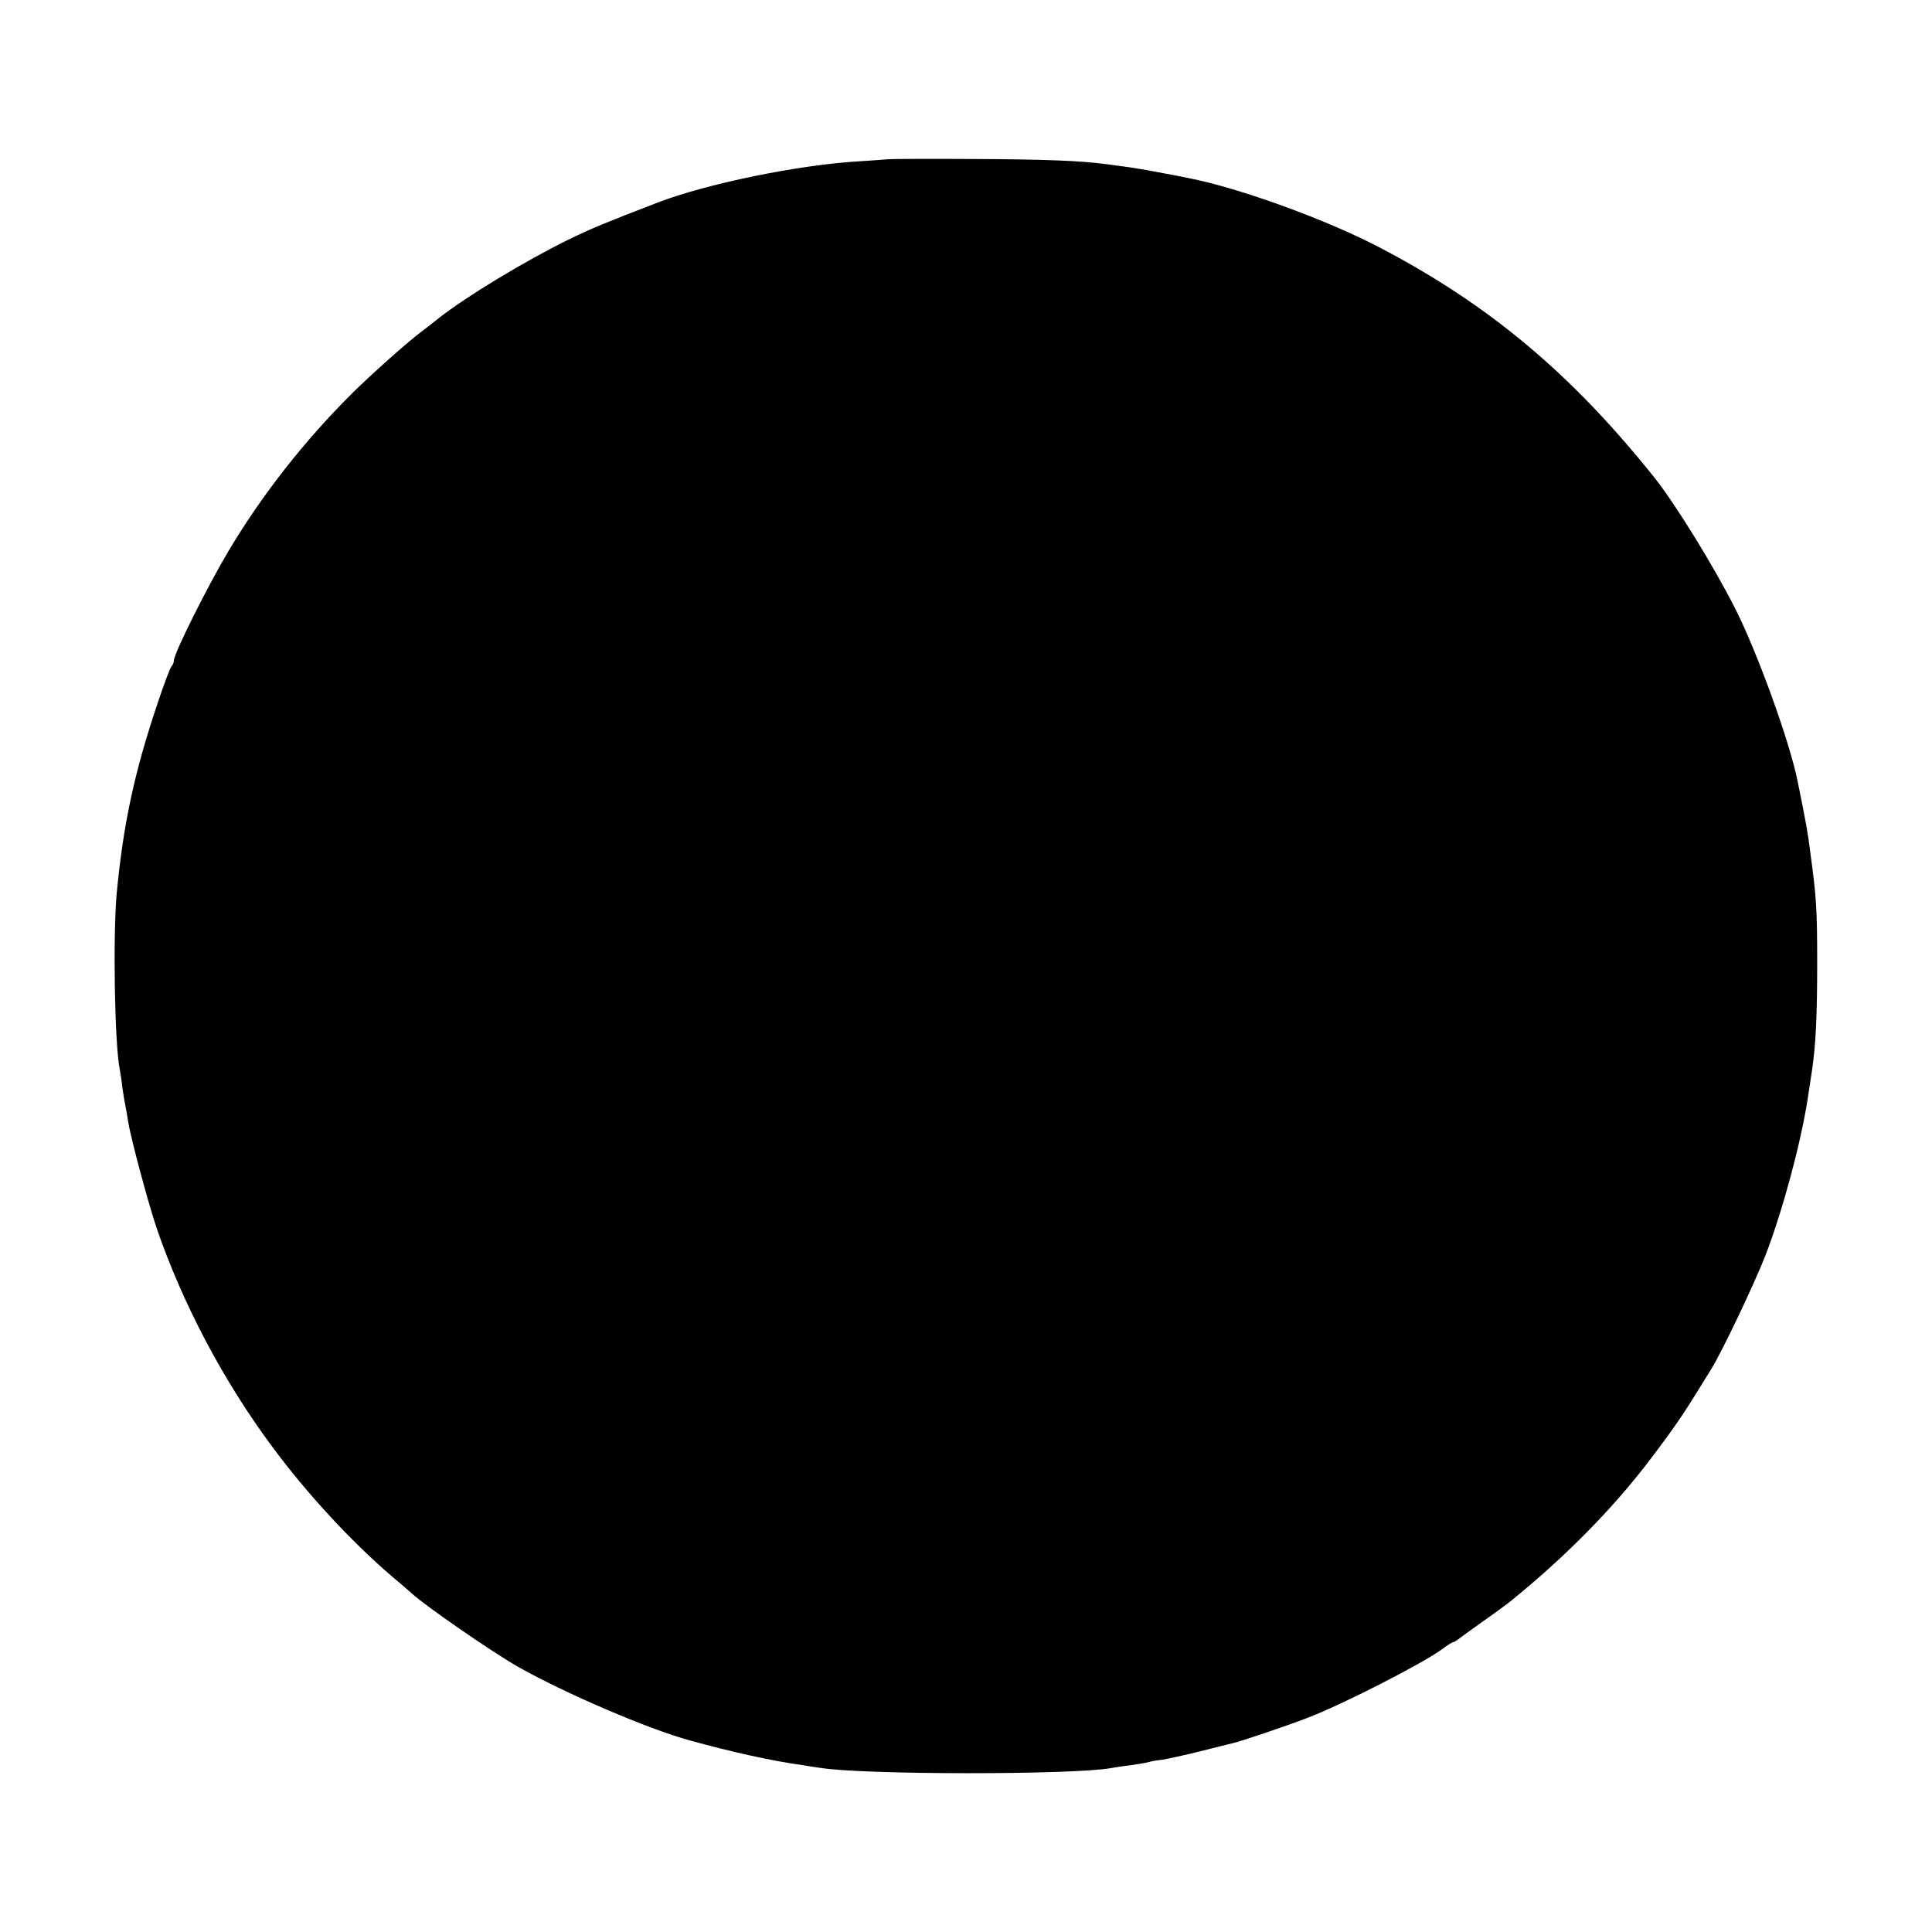
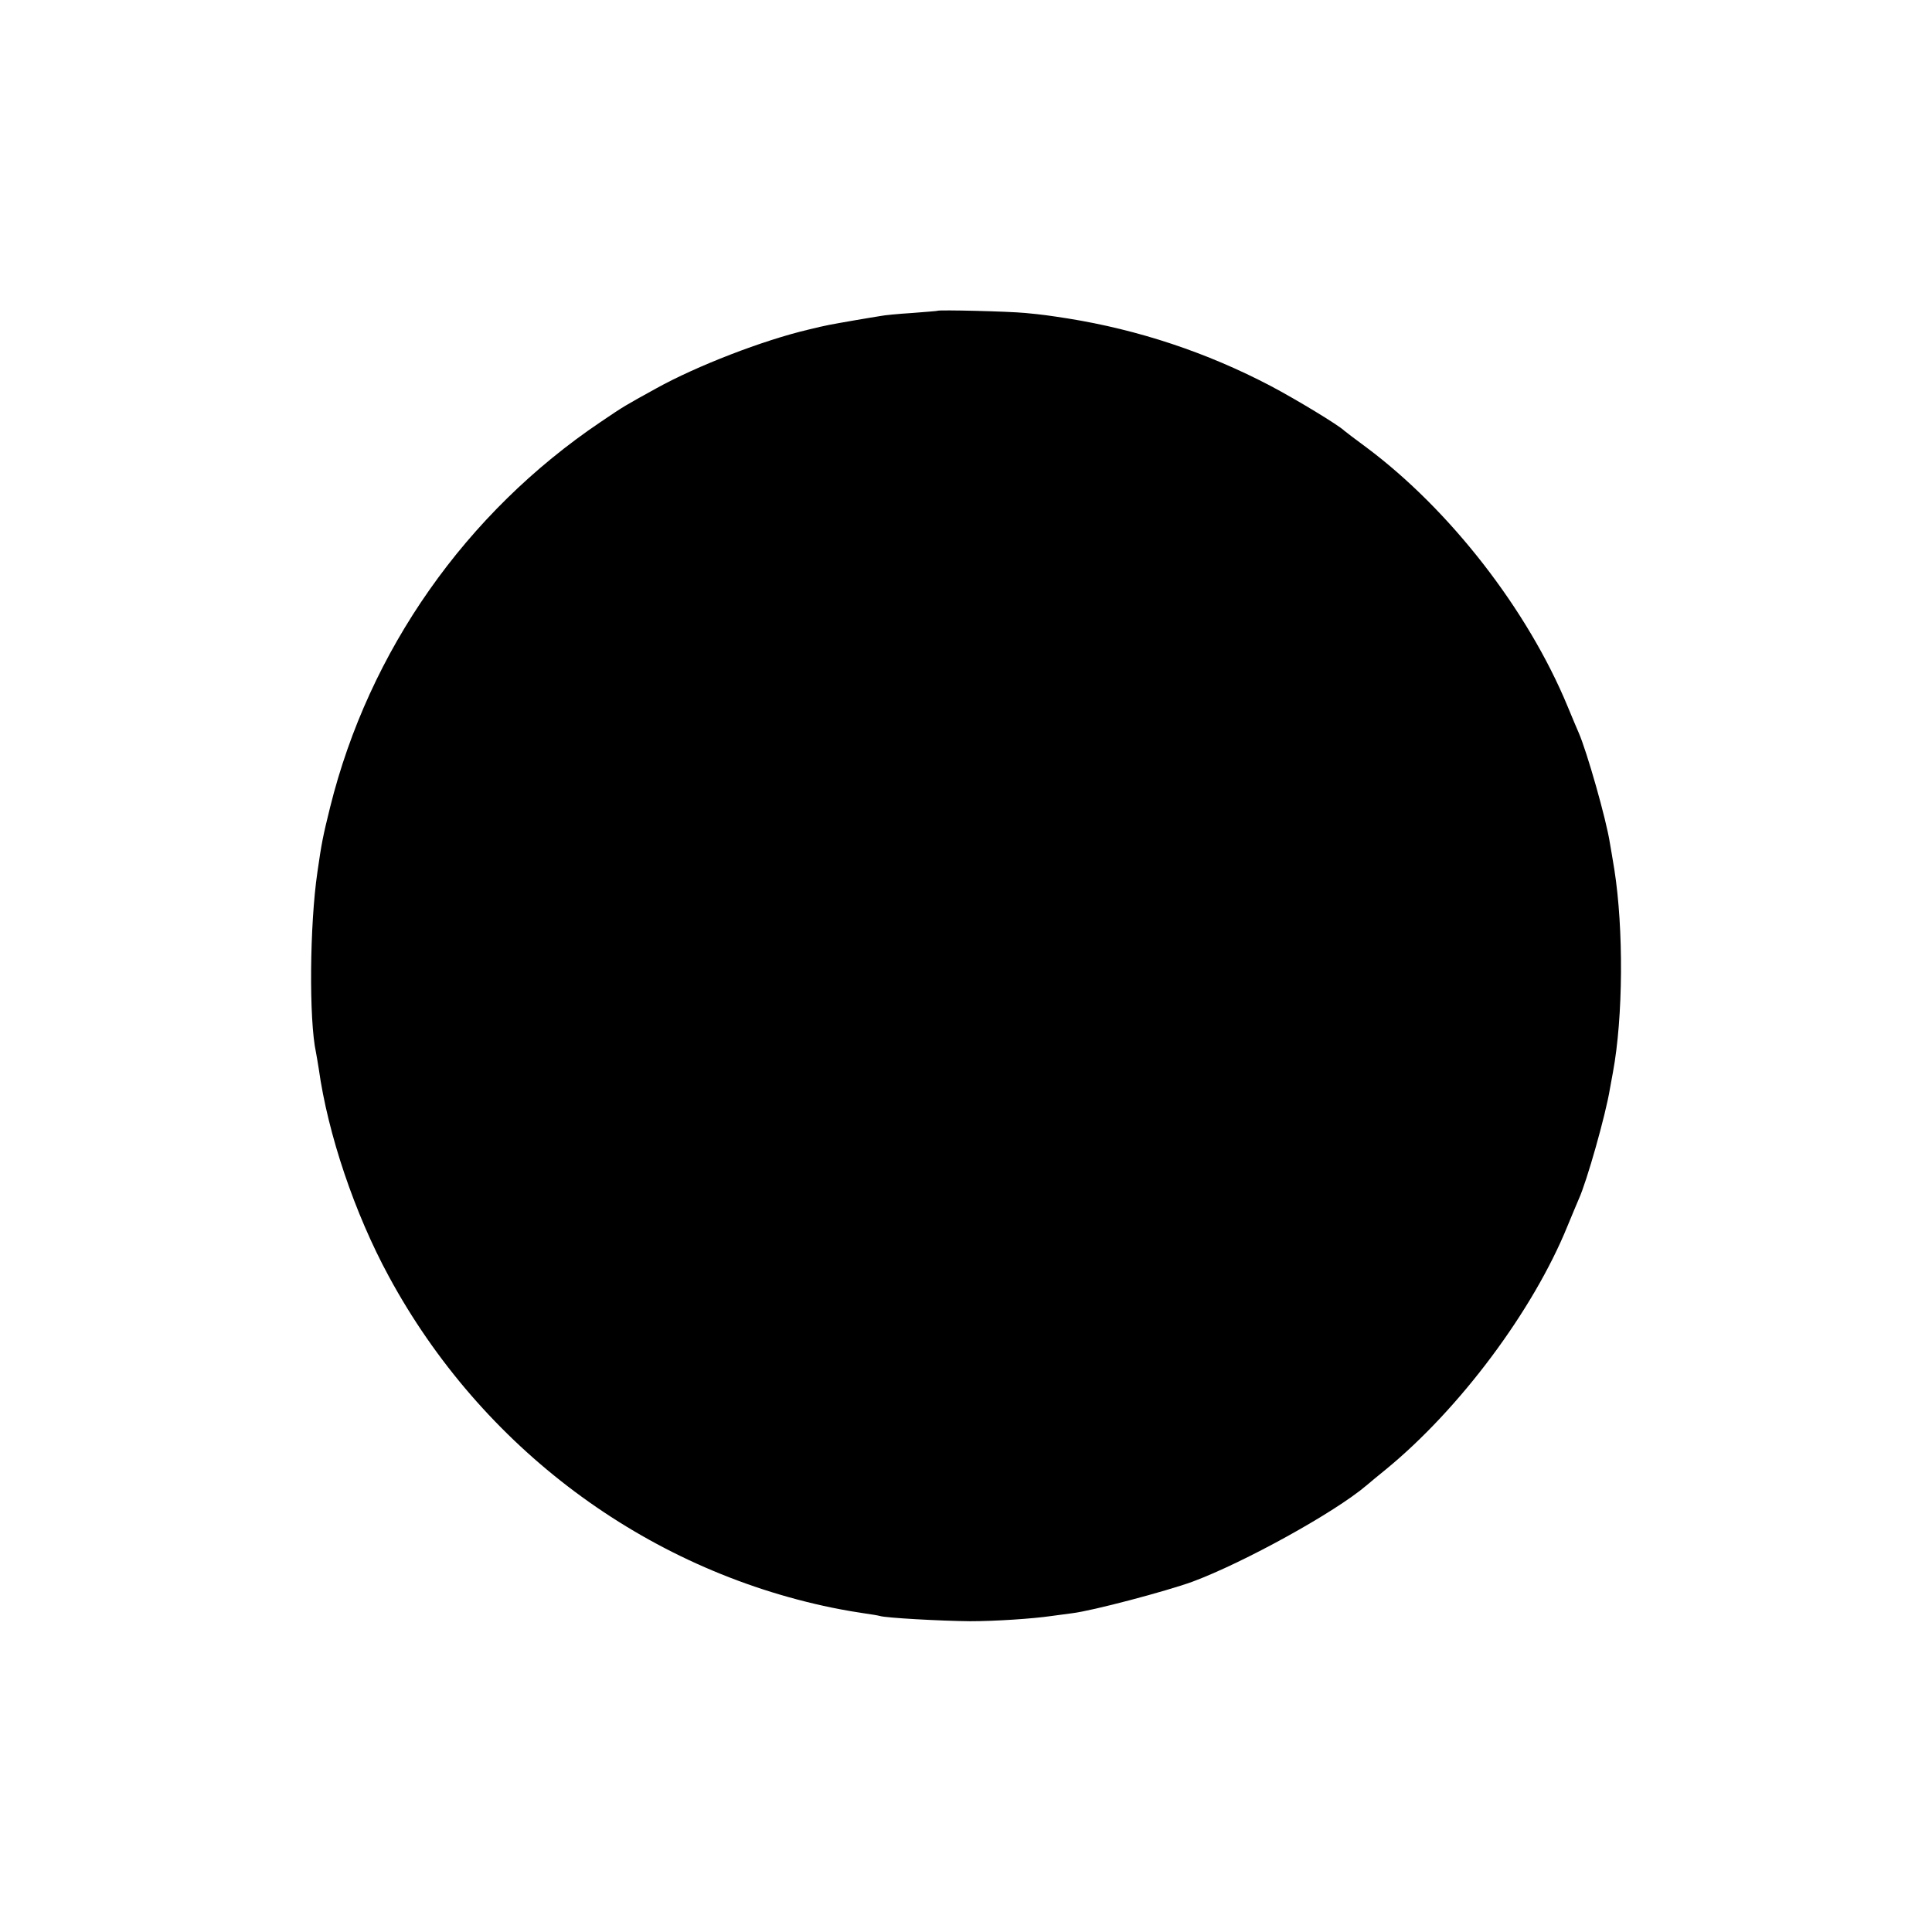
<svg xmlns="http://www.w3.org/2000/svg" version="1.0" width="700pt" height="700pt" viewBox="0 0 700 700" preserveAspectRatio="xMidYMid meet">
  <g transform="translate(0,700) scale(0.1,-0.1)" fill="#000000" stroke="none">
-     <path d="M3217 6423 c-1 0 -45 -4 -97 -7 -221 -12 -559 -81 -740 -151 -187 -72 -238 -93 -320 -133 -157 -77 -372 -207 -472 -286 -14 -12 -41 -32 -59 -46 -52 -39 -178 -151 -249 -221 -175 -173 -331 -372 -453 -577 -76 -128 -197 -370 -197 -395 0 -7 -4 -17 -9 -22 -5 -6 -27 -64 -49 -130 -85 -252 -125 -439 -149 -690 -14 -149 -8 -549 11 -640 2 -11 7 -42 10 -70 4 -27 9 -57 11 -65 2 -8 6 -32 9 -52 9 -59 72 -294 104 -389 94 -273 240 -550 417 -789 128 -173 289 -347 439 -475 33 -27 64 -55 70 -60 48 -44 285 -208 381 -263 167 -95 476 -228 625 -268 151 -42 297 -74 405 -89 22 -4 51 -8 65 -10 153 -26 922 -26 1056 -1 11 2 42 7 69 10 28 4 57 9 65 11 8 3 31 7 50 9 20 3 83 17 140 31 58 15 112 28 120 30 23 5 187 60 265 90 127 48 420 198 492 251 17 13 34 24 38 24 3 0 11 5 18 10 7 6 46 34 88 64 42 29 86 62 99 72 203 164 379 343 515 524 89 118 113 153 213 316 41 65 160 316 200 419 62 163 126 401 151 560 6 39 13 86 16 105 14 93 19 202 19 390 0 199 -3 241 -25 402 -8 67 -16 110 -46 258 -29 144 -146 467 -226 625 -78 154 -216 378 -293 475 -299 374 -595 623 -989 830 -195 103 -514 219 -700 255 -16 3 -41 8 -55 11 -14 2 -47 9 -75 14 -27 5 -68 12 -90 15 -22 3 -56 7 -75 10 -96 13 -231 18 -498 19 -162 1 -294 0 -295 -1z" />
+     <path d="M3397 5874 c-1 -1 -42 -4 -92 -8 -49 -3 -101 -8 -115 -11 -14 -2 -54 -9 -90 -15 -97 -17 -100 -17 -170 -34 -166 -39 -406 -132 -552 -213 -114 -63 -115 -63 -202 -122 -488 -329 -839 -828 -980 -1396 -26 -105 -31 -130 -46 -235 -28 -190 -31 -535 -5 -654 2 -12 7 -38 10 -59 33 -236 130 -524 254 -752 335 -619 926 -1060 1606 -1200 44 -9 98 -18 120 -21 22 -3 46 -7 53 -9 21 -7 220 -18 327 -19 90 0 227 9 295 19 14 2 47 6 75 10 74 9 338 79 435 114 186 69 516 251 631 349 13 11 44 37 69 57 269 220 535 577 659 882 18 43 36 87 41 98 29 63 98 307 113 400 3 17 8 44 11 60 37 199 39 519 5 735 -6 36 -13 79 -16 95 -13 86 -84 334 -113 400 -5 11 -23 54 -40 95 -145 351 -427 713 -728 938 -42 31 -79 59 -82 62 -19 19 -174 113 -265 161 -232 122 -480 204 -735 245 -71 11 -91 14 -155 20 -62 6 -313 12 -318 8z" />
  </g>
</svg>
